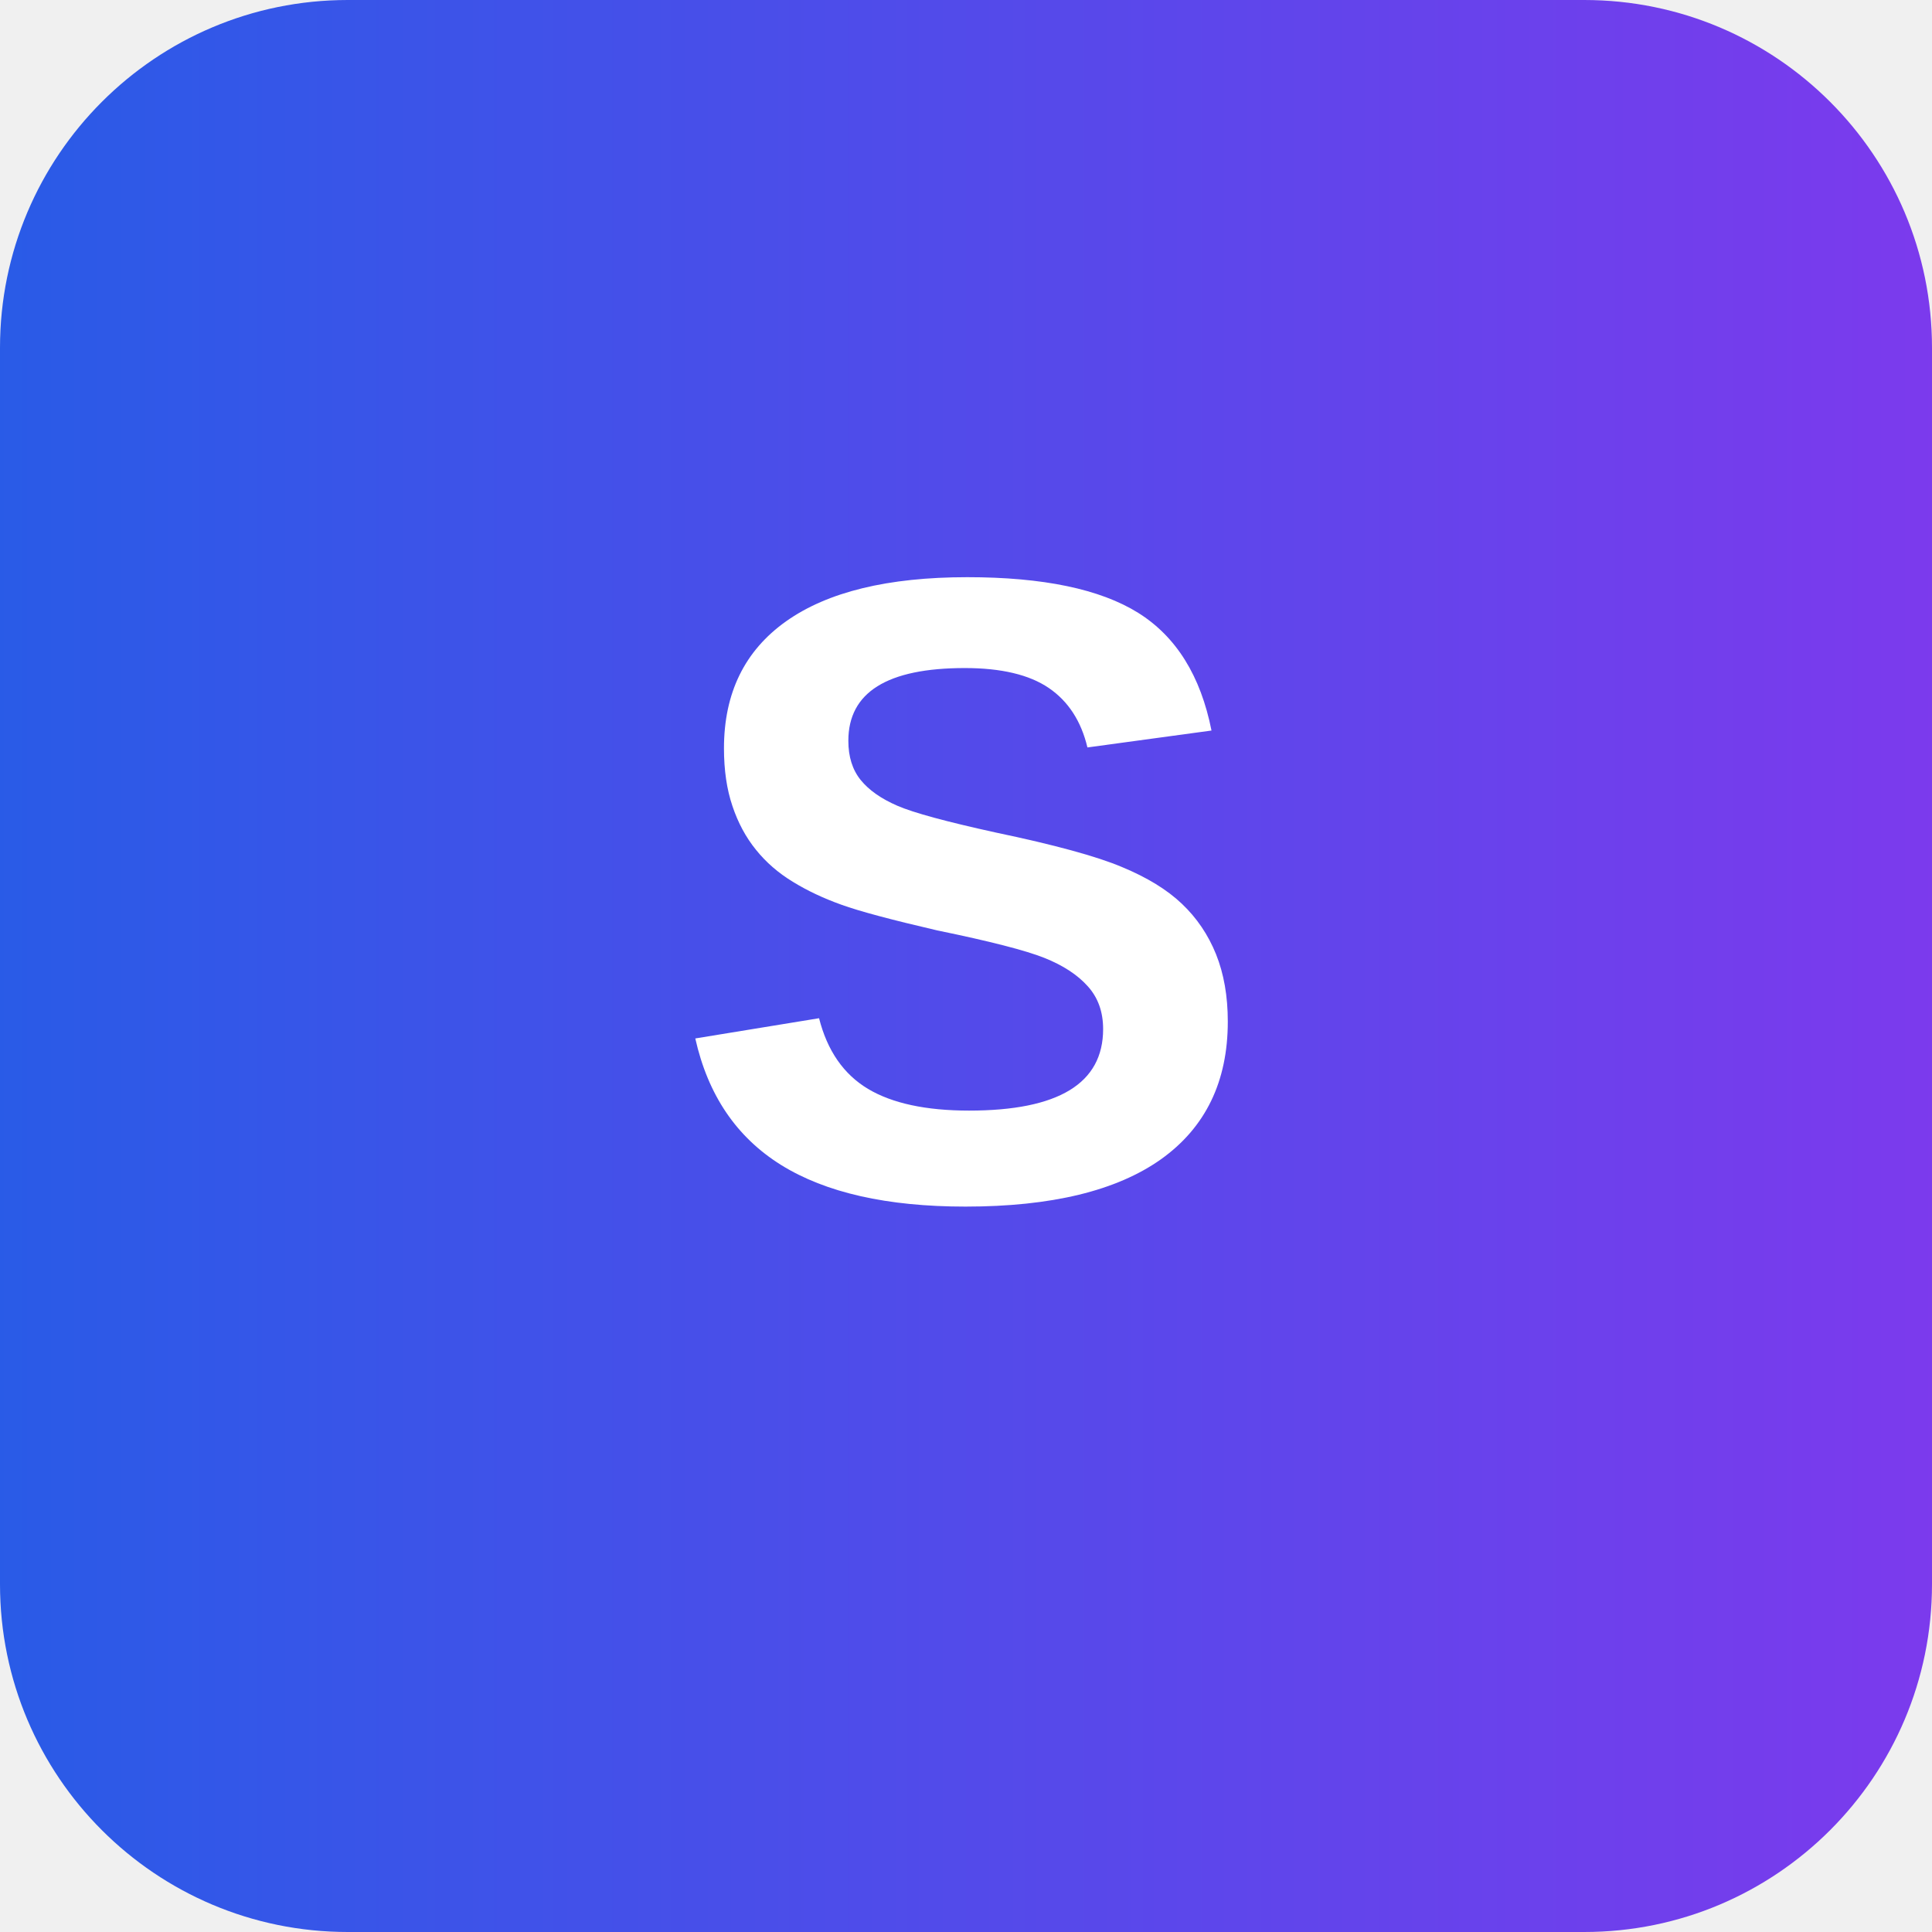
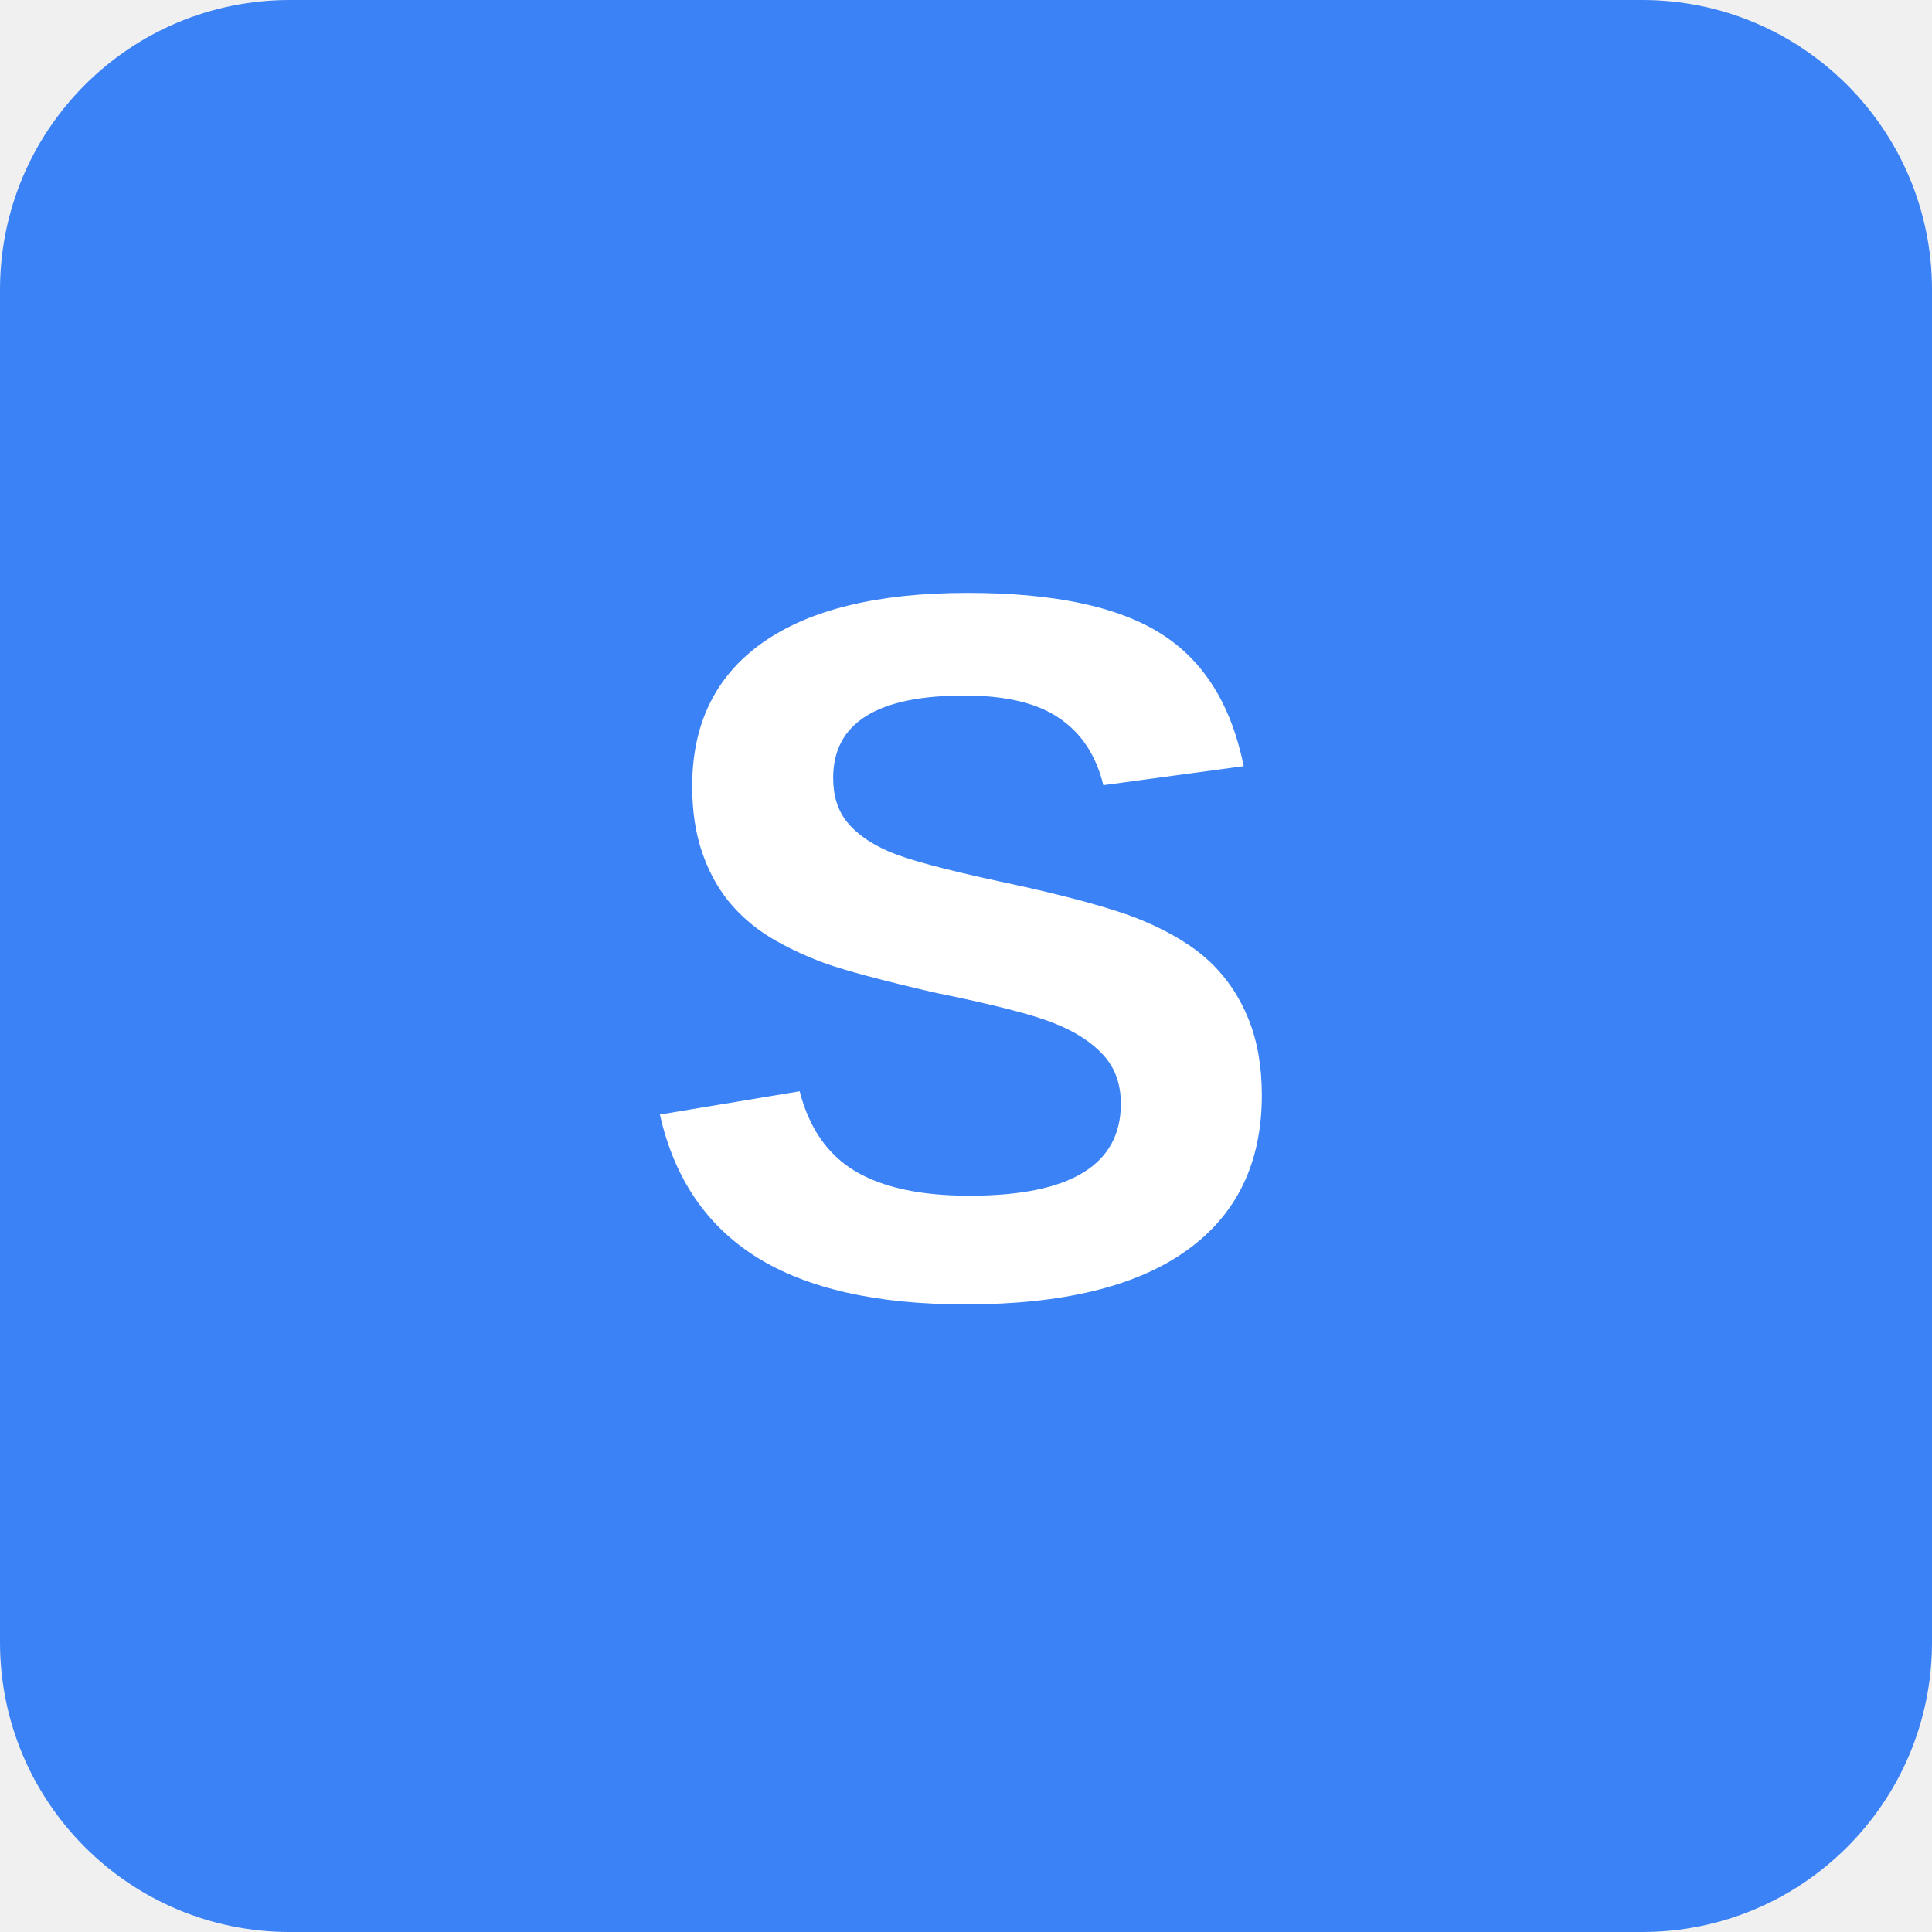
<svg xmlns="http://www.w3.org/2000/svg" viewBox="0 0 100 100">
-   <defs>
-     <linearGradient id="g" x1="0" x2="1">
-       <stop offset="0" stop-color="#295be7" />
-       <stop offset="1" stop-color="#7c3aed" />
-     </linearGradient>
-   </defs>
-   <rect width="100" height="100" rx="18" fill="url(#g)" />
-   <text x="50" y="62" font-family="Arial, Helvetica, sans-serif" font-size="46" fill="#fff" text-anchor="middle" font-weight="700">S</text>
+   <rect width="100" height="100" rx="15" fill="#3b82f6" />
+   <text x="50" y="67" font-family="Arial, Helvetica, sans-serif" font-size="52" fill="#ffffff" text-anchor="middle" font-weight="bold">S</text>
</svg>
